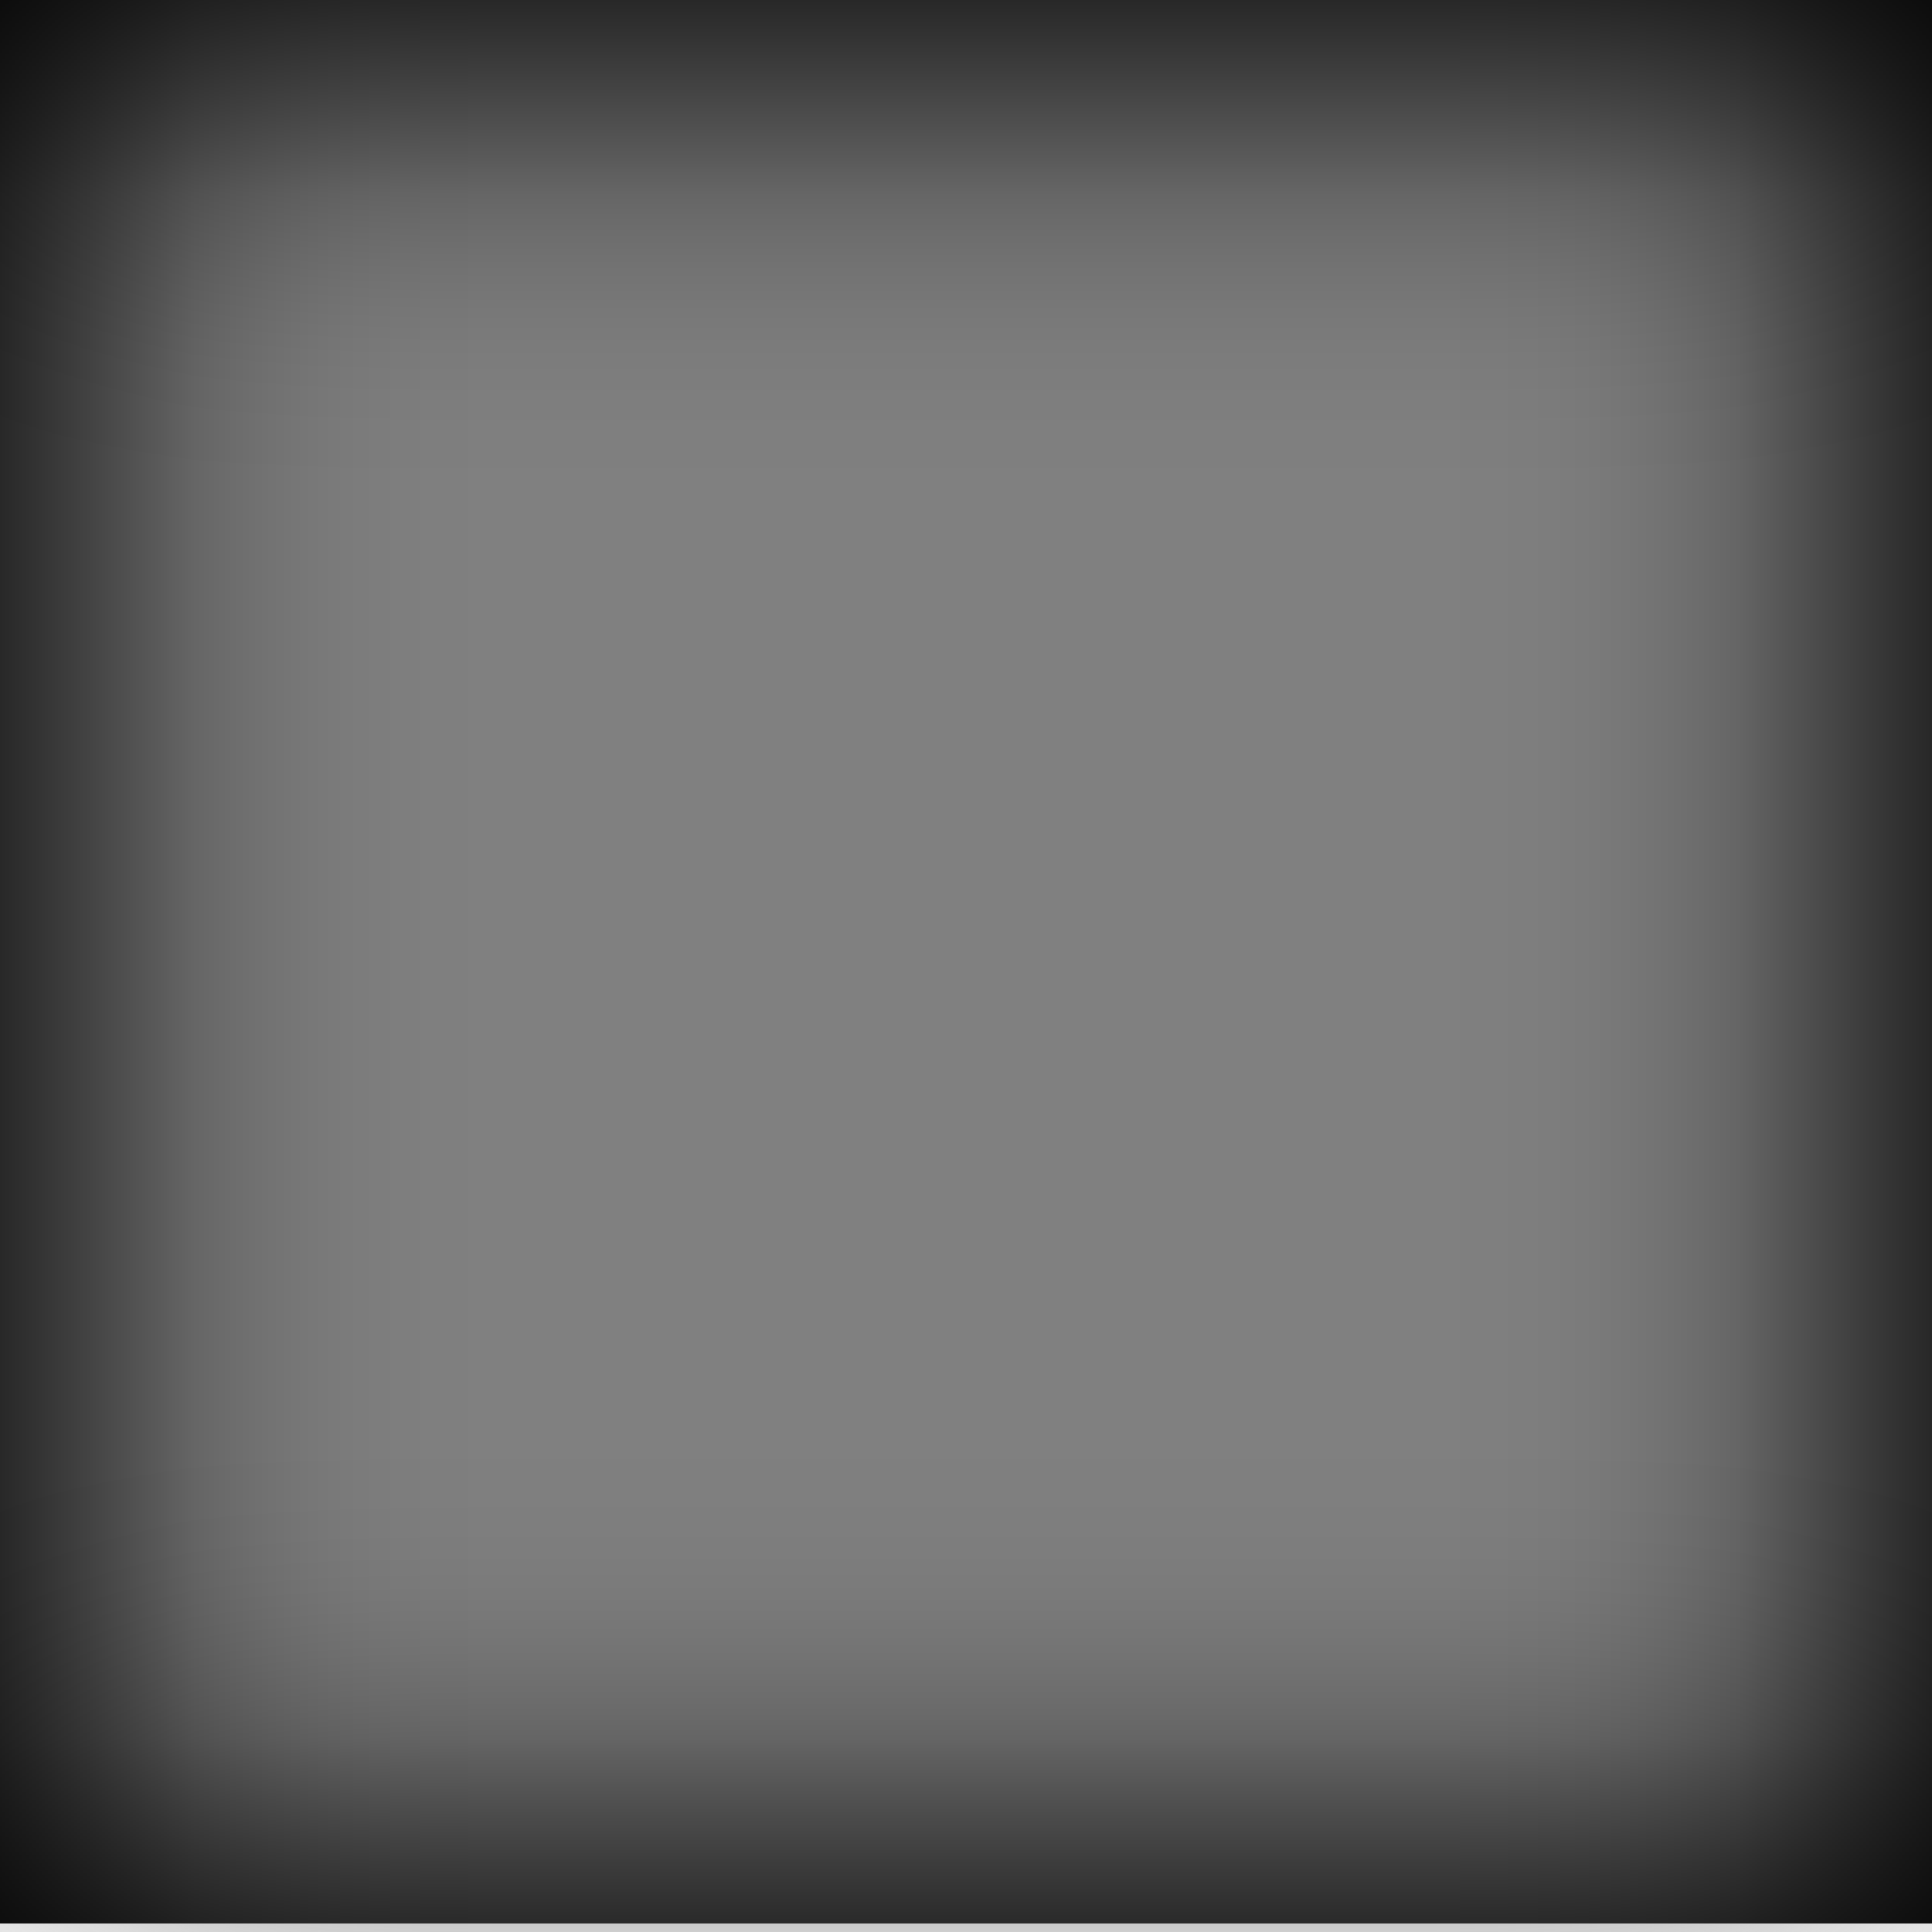
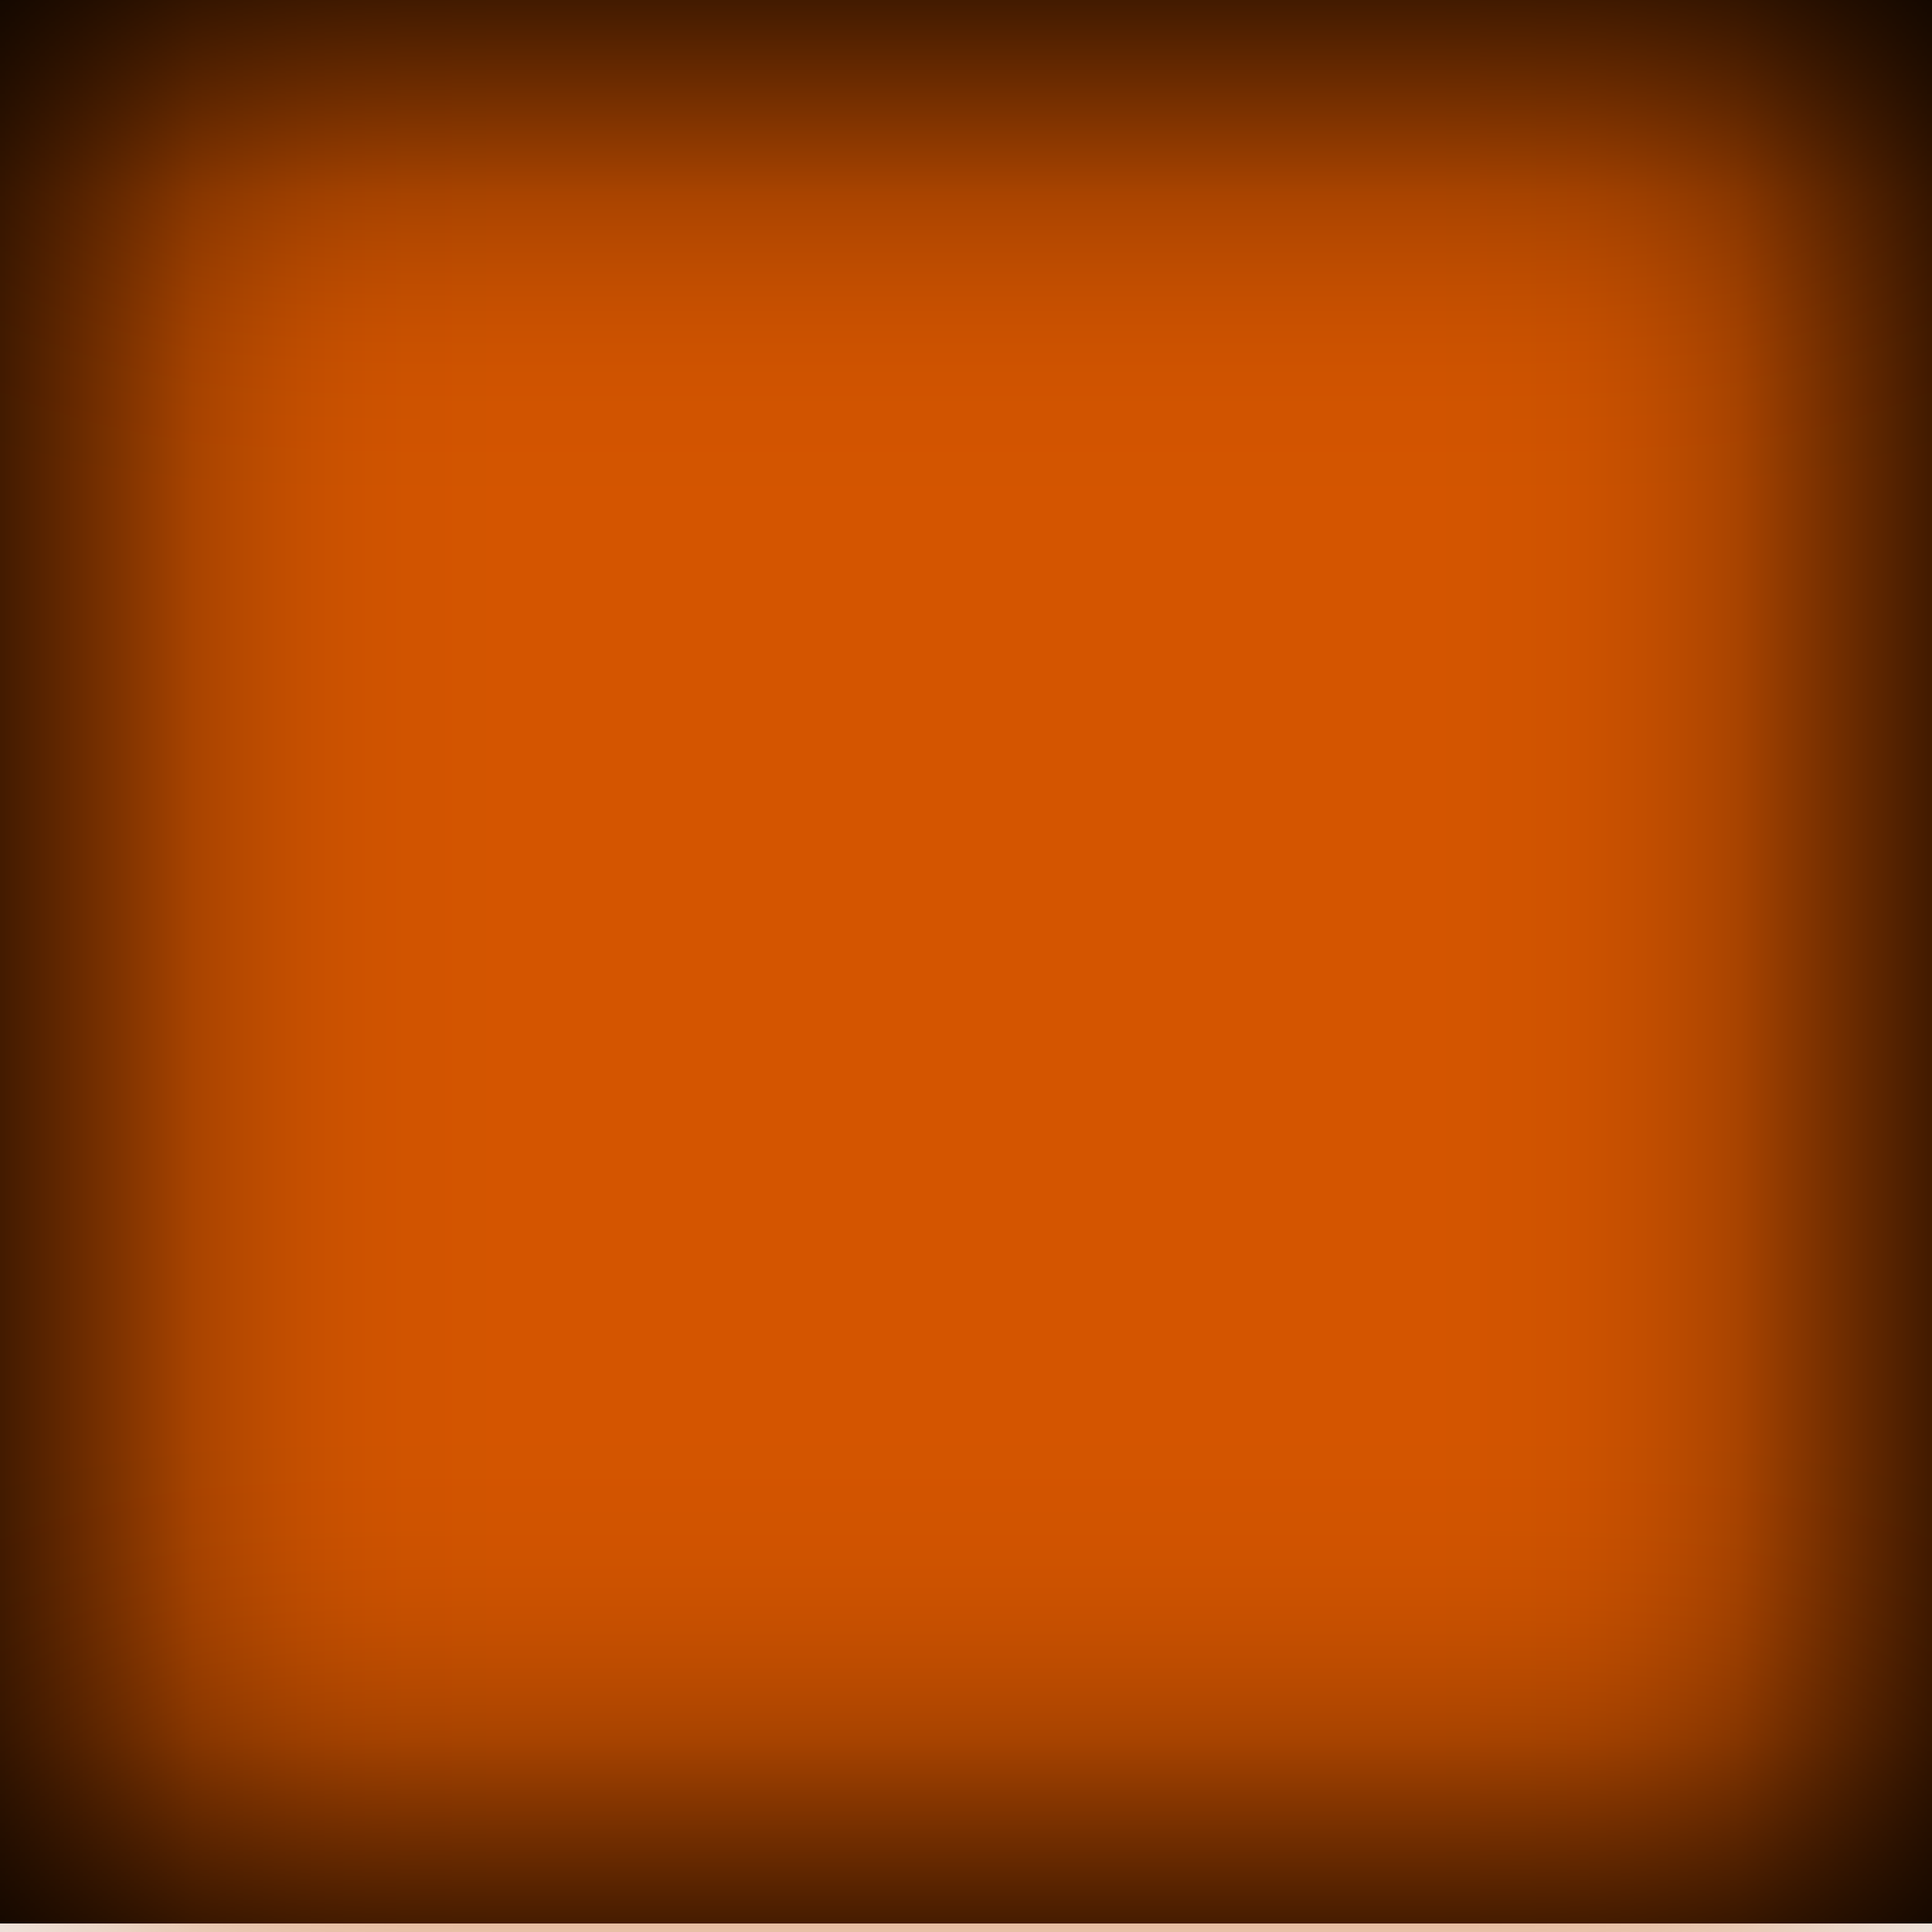
<svg xmlns="http://www.w3.org/2000/svg" width="256" height="256" id="svg4136" version="1.1" viewBox="0 0 256 256" style="enable-background:new">
  <defs id="defs4138">
    <filter style="color-interpolation-filters:sRGB" id="filter5142" x="-0.487" width="1.974" y="-0.487" height="1.974">
      <feGaussianBlur stdDeviation="51.968" id="feGaussianBlur5144" />
    </filter>
  </defs>
  <g id="layer4" style="display:inline">
    <rect style="opacity:1;fill:#000000;fill-opacity:1;fill-rule:nonzero;stroke:none;stroke-width:1;stroke-linecap:round;stroke-linejoin:round;stroke-miterlimit:4;stroke-dasharray:none;stroke-dashoffset:0;stroke-opacity:1" id="rect4156" width="256" height="256" x="0" y="-1.13" />
  </g>
  <g id="layer1" style="display:inline" transform="translate(0,192)">
-     <rect style="opacity:1;fill:#808080;fill-opacity:1;fill-rule:nonzero;stroke:none;stroke-width:1;stroke-linecap:round;stroke-linejoin:round;stroke-miterlimit:4;stroke-dasharray:none;stroke-dashoffset:0;stroke-opacity:1;filter:url(#filter5142)" id="rect4145" width="256" height="256" x="-0.514" y="-192.615" />
+     <rect style="opacity:1;fill:#d45500;fill-opacity:1;fill-rule:nonzero;stroke:#d45500;stroke-width:1;stroke-linecap:round;stroke-linejoin:round;stroke-miterlimit:4;stroke-dasharray:none;stroke-dashoffset:0;stroke-opacity:1;filter:url(#filter5142)" id="rect4145" width="256" height="256" x="-0.514" y="-192.615" />
  </g>
  <g id="layer2" transform="translate(0,192)" style="display:inline">
-     <flowRoot xml:space="preserve" id="flowRoot4689" style="font-style:normal;font-weight:normal;font-size:40px;line-height:125%;font-family:sans-serif;letter-spacing:0px;word-spacing:0px;fill:#ffffff;fill-opacity:1;stroke:#808080;stroke-width:2;stroke-linecap:butt;stroke-linejoin:miter;stroke-miterlimit:4;stroke-dasharray:none;stroke-opacity:1" transform="matrix(2.323607,0,0,2.323607,-171.3749,-561.01)">
+     <flowRoot xml:space="preserve" id="flowRoot4689" style="font-style:normal;font-weight:normal;font-size:40px;line-height:125%;font-family:sans-serif;letter-spacing:0px;word-spacing:0px;fill:#ffffff;fill-opacity:1;stroke:#d45500;stroke-width:2;stroke-linecap:butt;stroke-linejoin:miter;stroke-miterlimit:4;stroke-dasharray:none;stroke-opacity:1" transform="matrix(2.323607,0,0,2.323607,-173.6457,-582.2363)">
      <flowRegion id="flowRegion4691">
-         <rect id="rect4693" width="258.158" height="57.083" x="-0.514" y="199.946" style="fill:#ffffff;stroke:#808080;stroke-width:2;stroke-miterlimit:4;stroke-dasharray:none;stroke-opacity:1" />
+         <rect id="rect4693" width="258.158" height="57.083" x="-0.514" y="199.946" style="fill:#ffffff;stroke:#d45500;stroke-width:2;stroke-miterlimit:4;stroke-dasharray:none;stroke-opacity:1" />
      </flowRegion>
-       <flowPara id="flowPara4695" style="font-style:normal;font-variant:normal;font-weight:bold;font-stretch:normal;font-size:34.429px;font-family:'Stencil Std';-inkscape-font-specification:'Stencil Std Bold';text-align:center;text-anchor:middle;fill:#ffffff;stroke:#808080;stroke-width:2;stroke-miterlimit:4;stroke-dasharray:none;stroke-opacity:1">EXIT</flowPara>
+       <flowPara id="flowPara4695" style="font-style:normal;font-variant:normal;font-weight:bold;font-stretch:normal;font-size:34.429px;font-family:Verdana;-inkscape-font-specification:'Verdana Bold';text-align:center;text-anchor:middle;fill:#ffffff;stroke:#d45500;stroke-width:2;stroke-miterlimit:4;stroke-dasharray:none;stroke-opacity:1">EXIT</flowPara>
    </flowRoot>
  </g>
  <g id="layer3" style="display:none">
    <g transform="matrix(0.3260194,0,0,0.3260194,46.49515,21.33133)" id="g3" style="fill:#ffffff;stroke:#808080;stroke-width:12.269;stroke-miterlimit:4;stroke-dasharray:none;stroke-opacity:1">
      <path d="m 416.667,333.333 0,-66.666 -166.667,0 0,-66.667 166.667,0 0,-66.667 100,100 -100,100 z M 383.333,300 l 0,133.333 -166.666,0 0,100 -200,-100 0,-433.333 366.667,0 0,166.667 -33.334,0 0,-133.334 -266.667,0 133.334,66.667 0,300 133.333,0 0,-100 33.333,0 z" id="path5" style="fill:#ffffff;stroke:#808080;stroke-width:12.269;stroke-miterlimit:4;stroke-dasharray:none;stroke-opacity:1" />
    </g>
  </g>
</svg>
